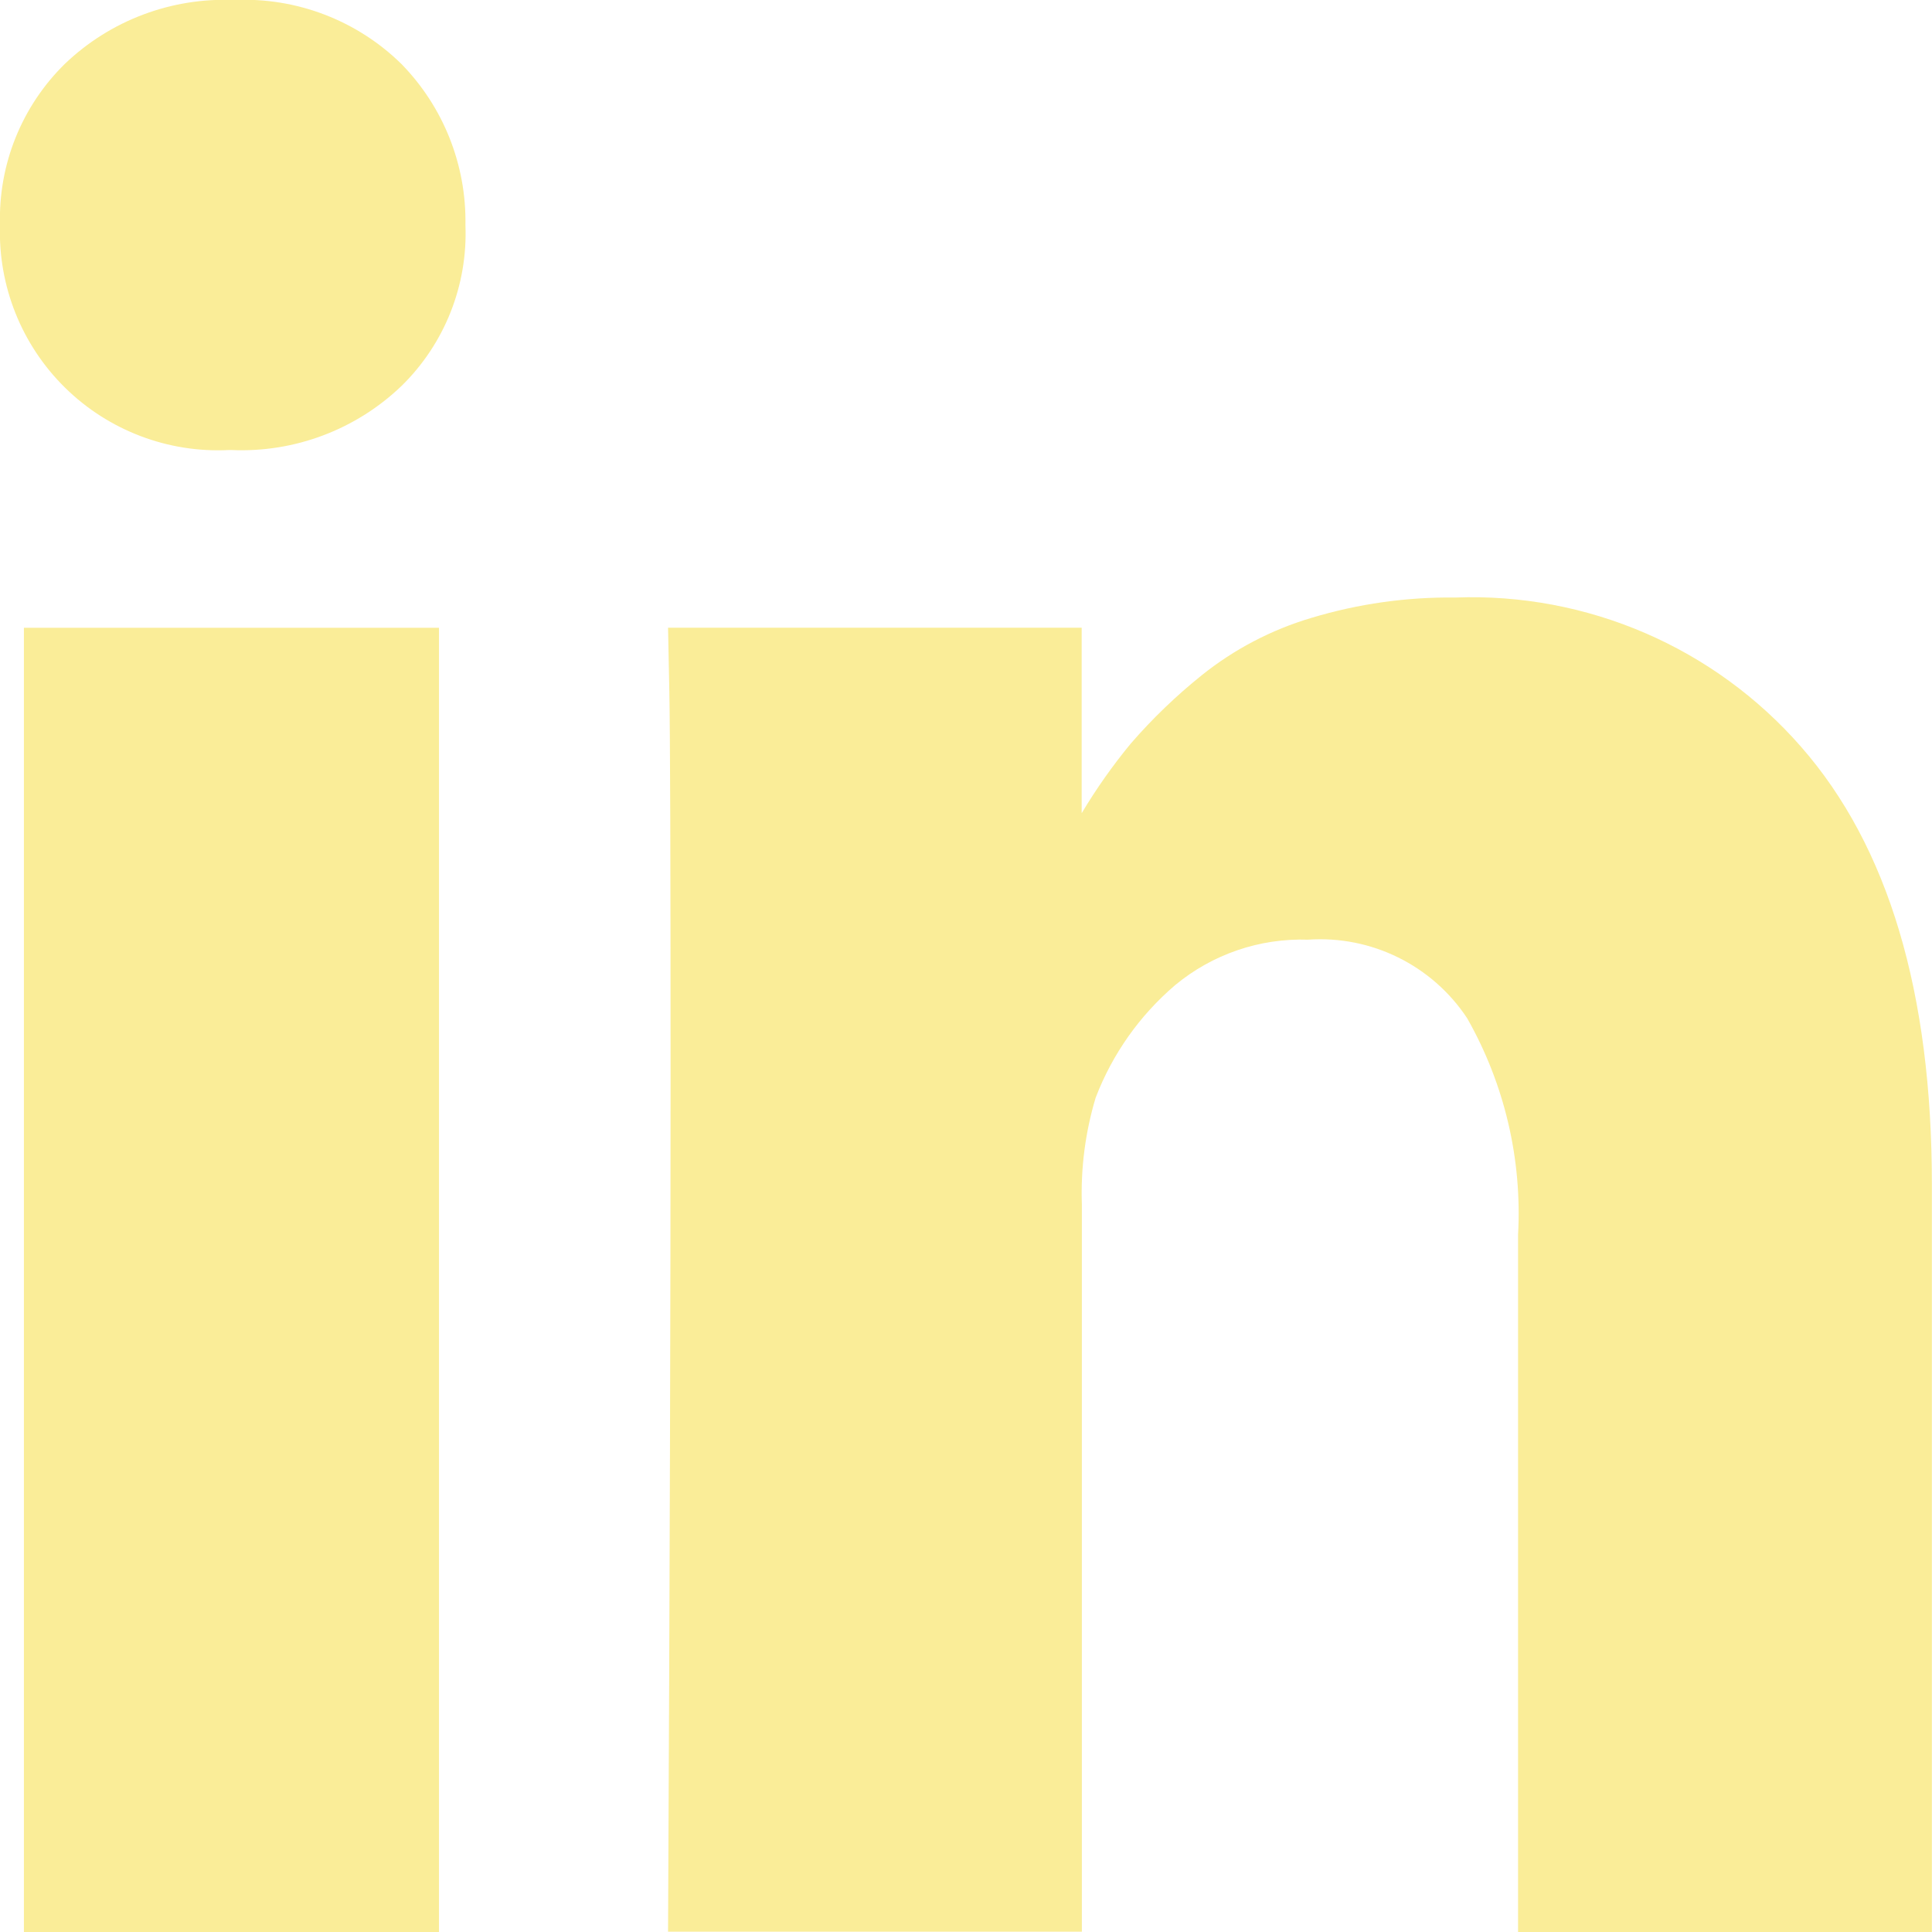
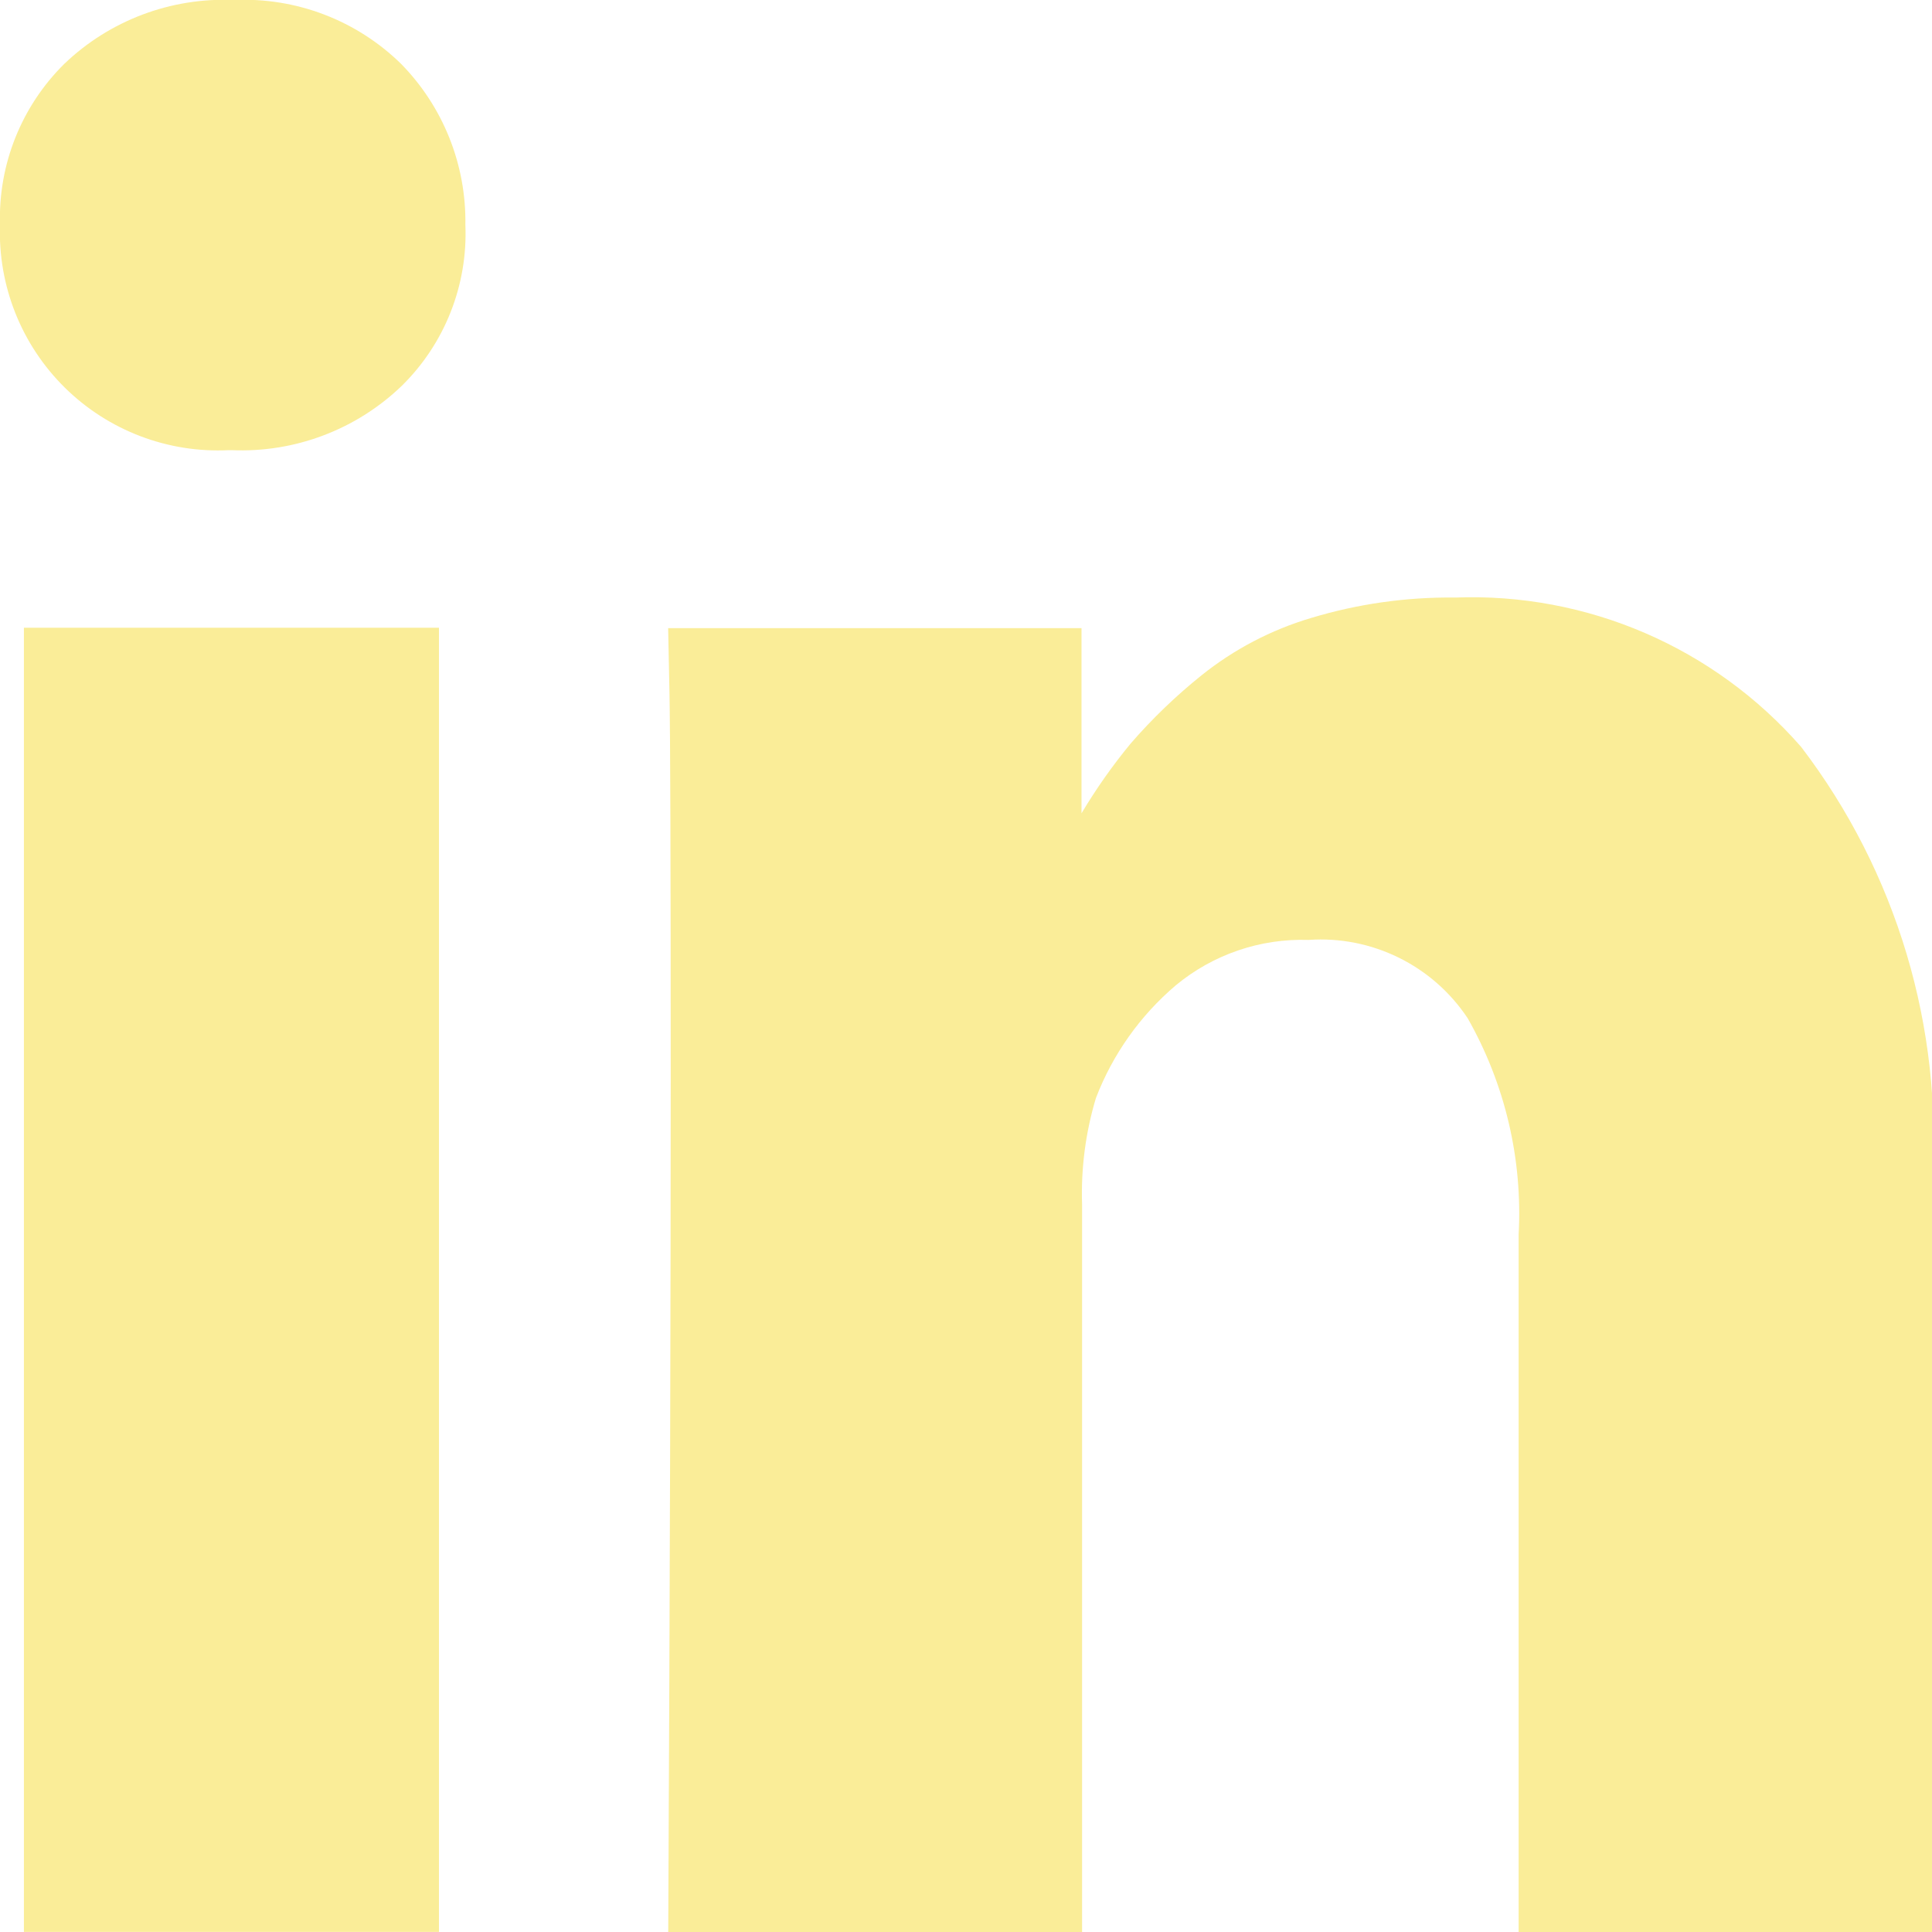
- <svg xmlns="http://www.w3.org/2000/svg" width="32" height="32" viewBox="0 0 32 32">
+ <svg xmlns="http://www.w3.org/2000/svg" width="24" height="24" viewBox="0 0 24 24">
  <g id="linkedin-letters" transform="translate(0 -9.708)">
    <g id="Group_11" data-name="Group 11" transform="translate(0 9.708)">
      <g id="Group_10" data-name="Group 10">
-         <rect id="Rectangle_5" data-name="Rectangle 5" width="6.875" height="21.602" transform="translate(0.396 10.398)" fill="#faed98" />
-         <path id="Path_7" data-name="Path 7" d="M170.368,141.805a7.242,7.242,0,0,0-5.729-2.474,7.915,7.915,0,0,0-2.386.338,5.325,5.325,0,0,0-1.812.948,9.058,9.058,0,0,0-1.177,1.133,9.343,9.343,0,0,0-.813,1.153v-3.072H151.6l.021,1.046q.021,1.047.021,6.452t-.042,14.1h6.854V149.38a5.491,5.491,0,0,1,.229-1.766A4.62,4.62,0,0,1,160,145.75a3.277,3.277,0,0,1,2.2-.752,2.919,2.919,0,0,1,2.635,1.3,6.535,6.535,0,0,1,.844,3.586v11.553h6.854V149.053Q172.534,144.279,170.368,141.805Z" transform="translate(-140.535 -129.434)" fill="#faed98" />
-         <path id="Path_8" data-name="Path 8" d="M3.875,9.708a3.822,3.822,0,0,0-2.8,1.057A3.591,3.591,0,0,0,0,13.435a3.613,3.613,0,0,0,3.792,3.727h.042a3.825,3.825,0,0,0,2.823-1.068,3.532,3.532,0,0,0,1.052-2.659,3.721,3.721,0,0,0-1.063-2.67A3.714,3.714,0,0,0,3.875,9.708Z" transform="translate(0 -9.708)" fill="#faed98" />
+         <rect id="Rectangle_5" data-name="Rectangle 5" width="5.156" height="16.201" transform="translate(0.297 7.798)" fill="#faed98" />
+         <path id="Path_7" data-name="Path 7" d="M165.675,141.187a5.432,5.432,0,0,0-4.3-1.856,5.937,5.937,0,0,0-1.789.254,3.994,3.994,0,0,0-1.359.711,6.794,6.794,0,0,0-.883.85,7.008,7.008,0,0,0-.609.865v-2.3H151.6l.016.785q.016.785.016,4.839t-.031,10.578h5.141v-9.041a4.118,4.118,0,0,1,.172-1.324,3.465,3.465,0,0,1,.992-1.4,2.457,2.457,0,0,1,1.649-.564,2.19,2.19,0,0,1,1.977.973,4.9,4.9,0,0,1,.633,2.689v8.665H167.3v-9.286A8.023,8.023,0,0,0,165.675,141.187Z" transform="translate(-143.3 -131.908)" fill="#faed98" />
+         <path id="Path_8" data-name="Path 8" d="M2.906,9.708A2.866,2.866,0,0,0,.8,10.5a2.693,2.693,0,0,0-.8,2,2.709,2.709,0,0,0,2.844,2.8h.031a2.869,2.869,0,0,0,2.117-.8A2.649,2.649,0,0,0,5.781,12.5a2.791,2.791,0,0,0-.8-2A2.785,2.785,0,0,0,2.906,9.708Z" transform="translate(0 -9.708)" fill="#faed98" />
      </g>
    </g>
  </g>
</svg>
